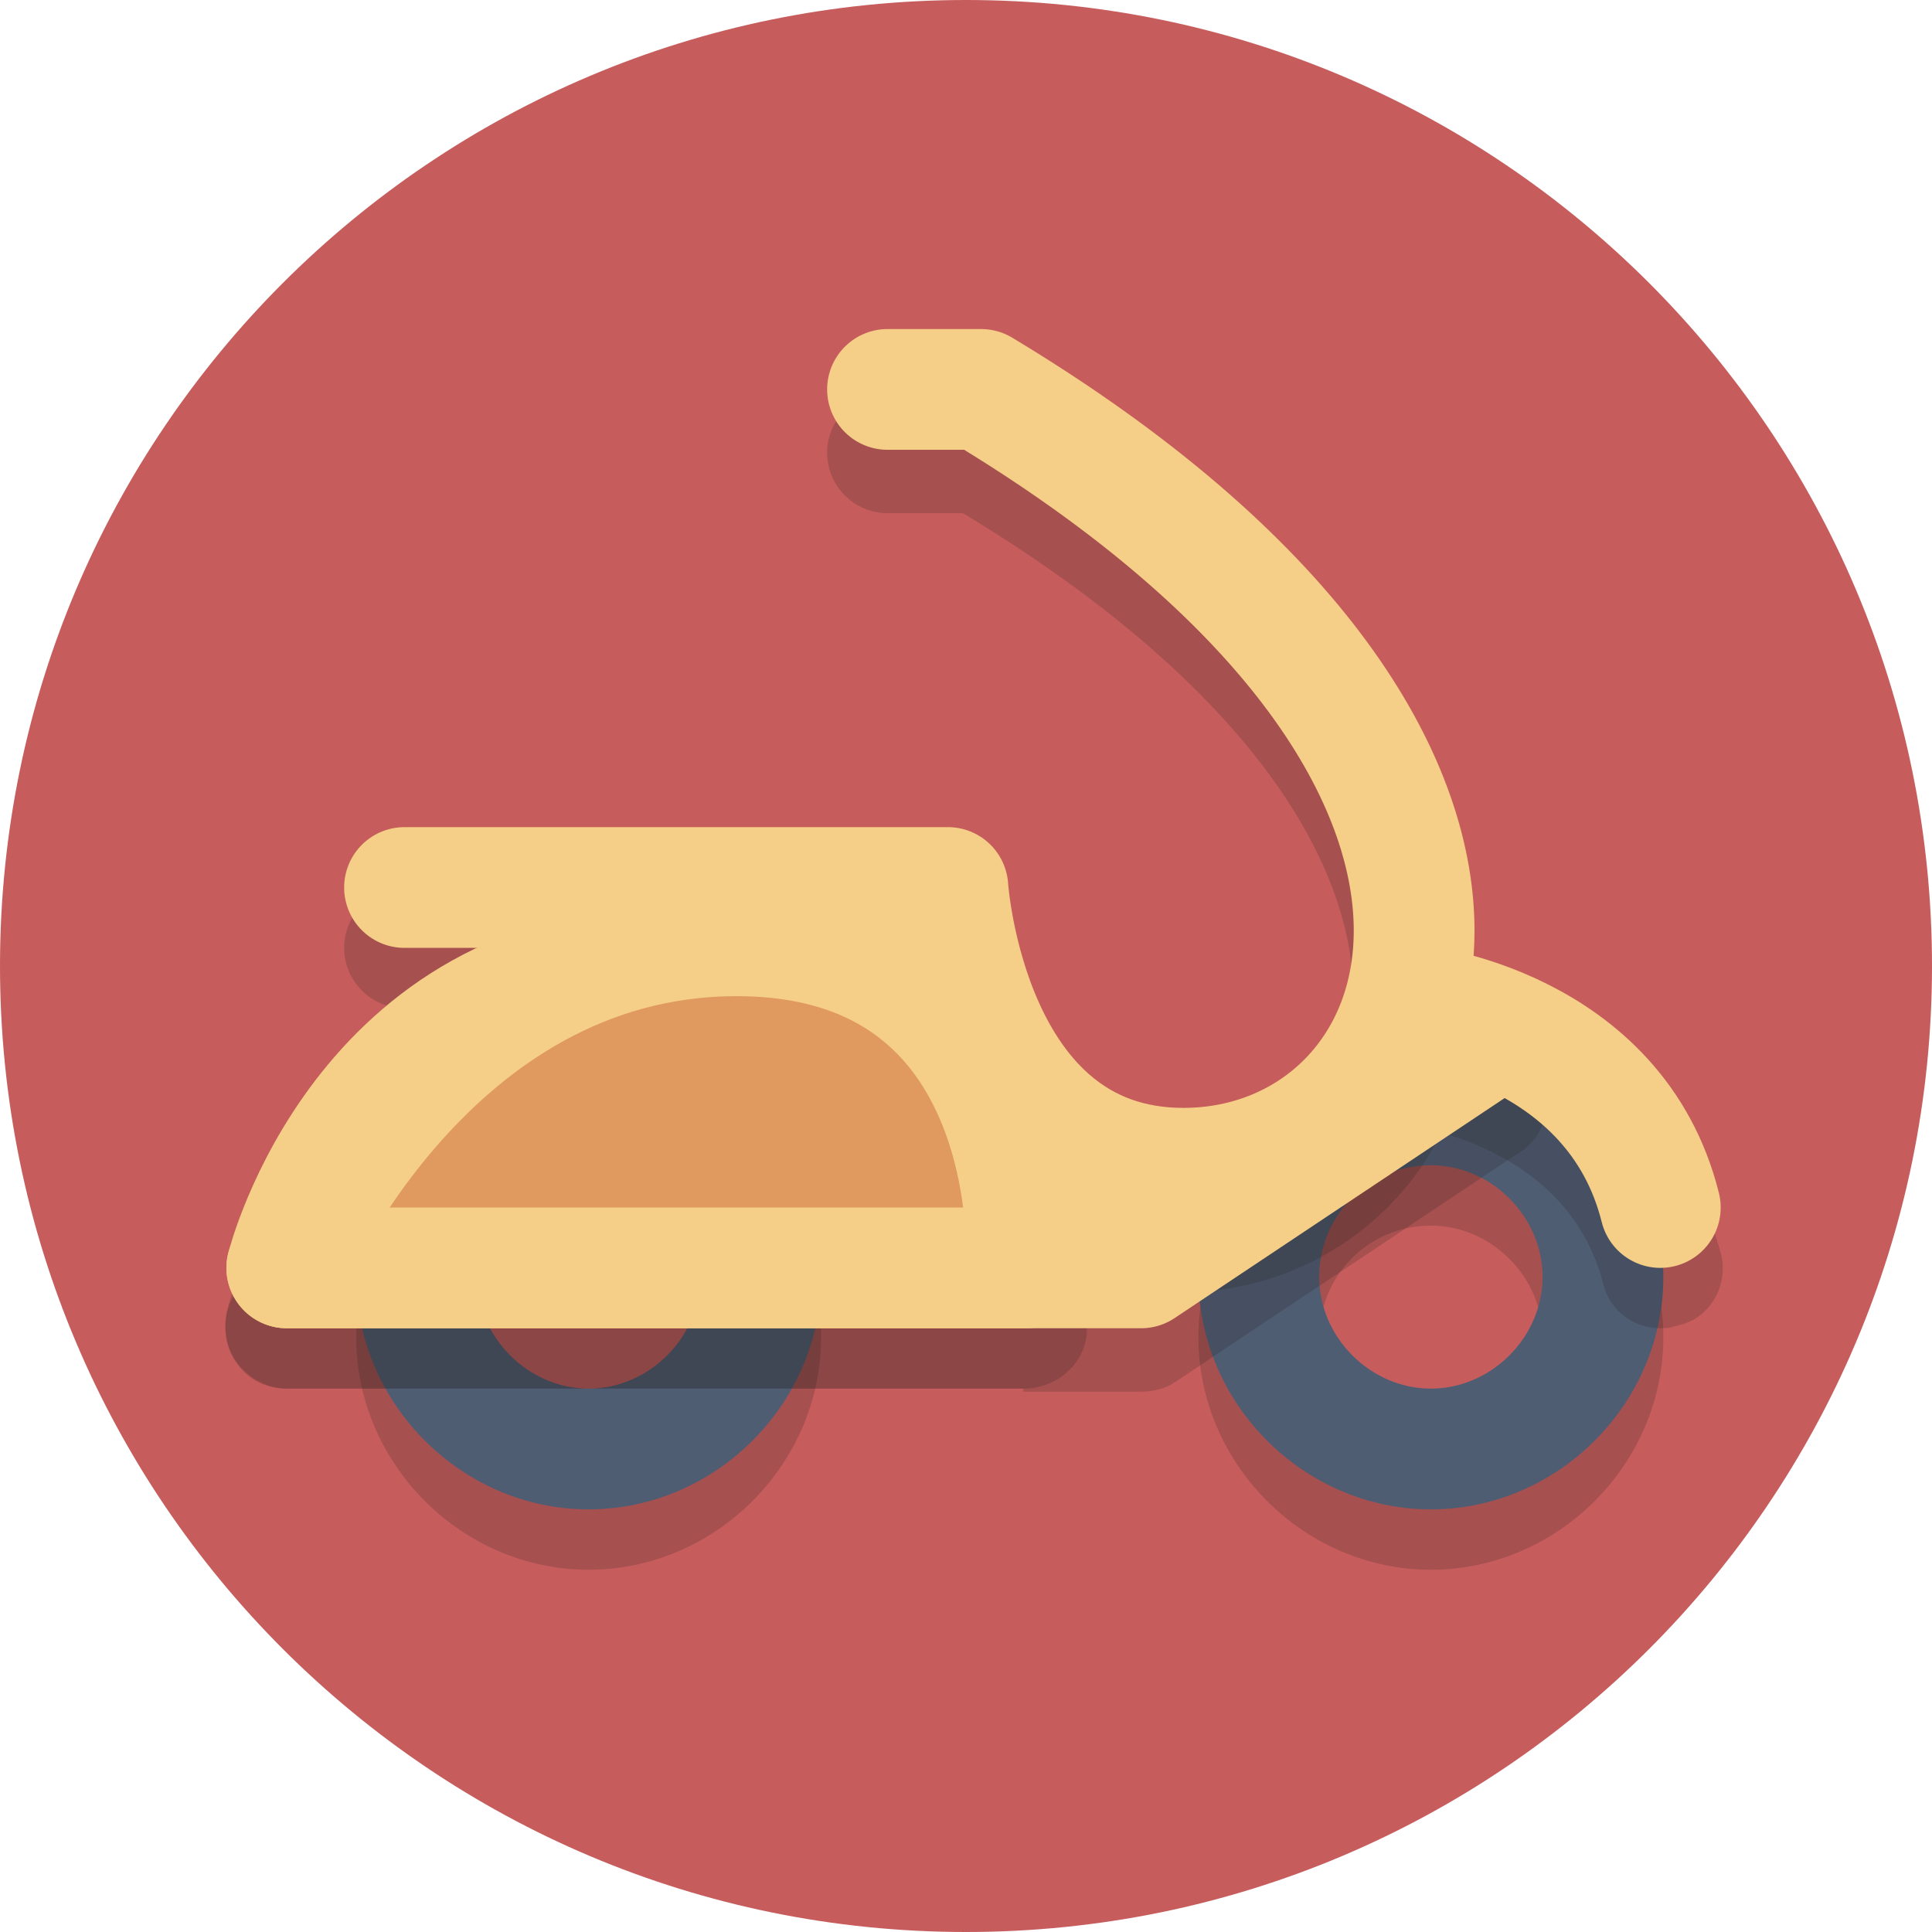
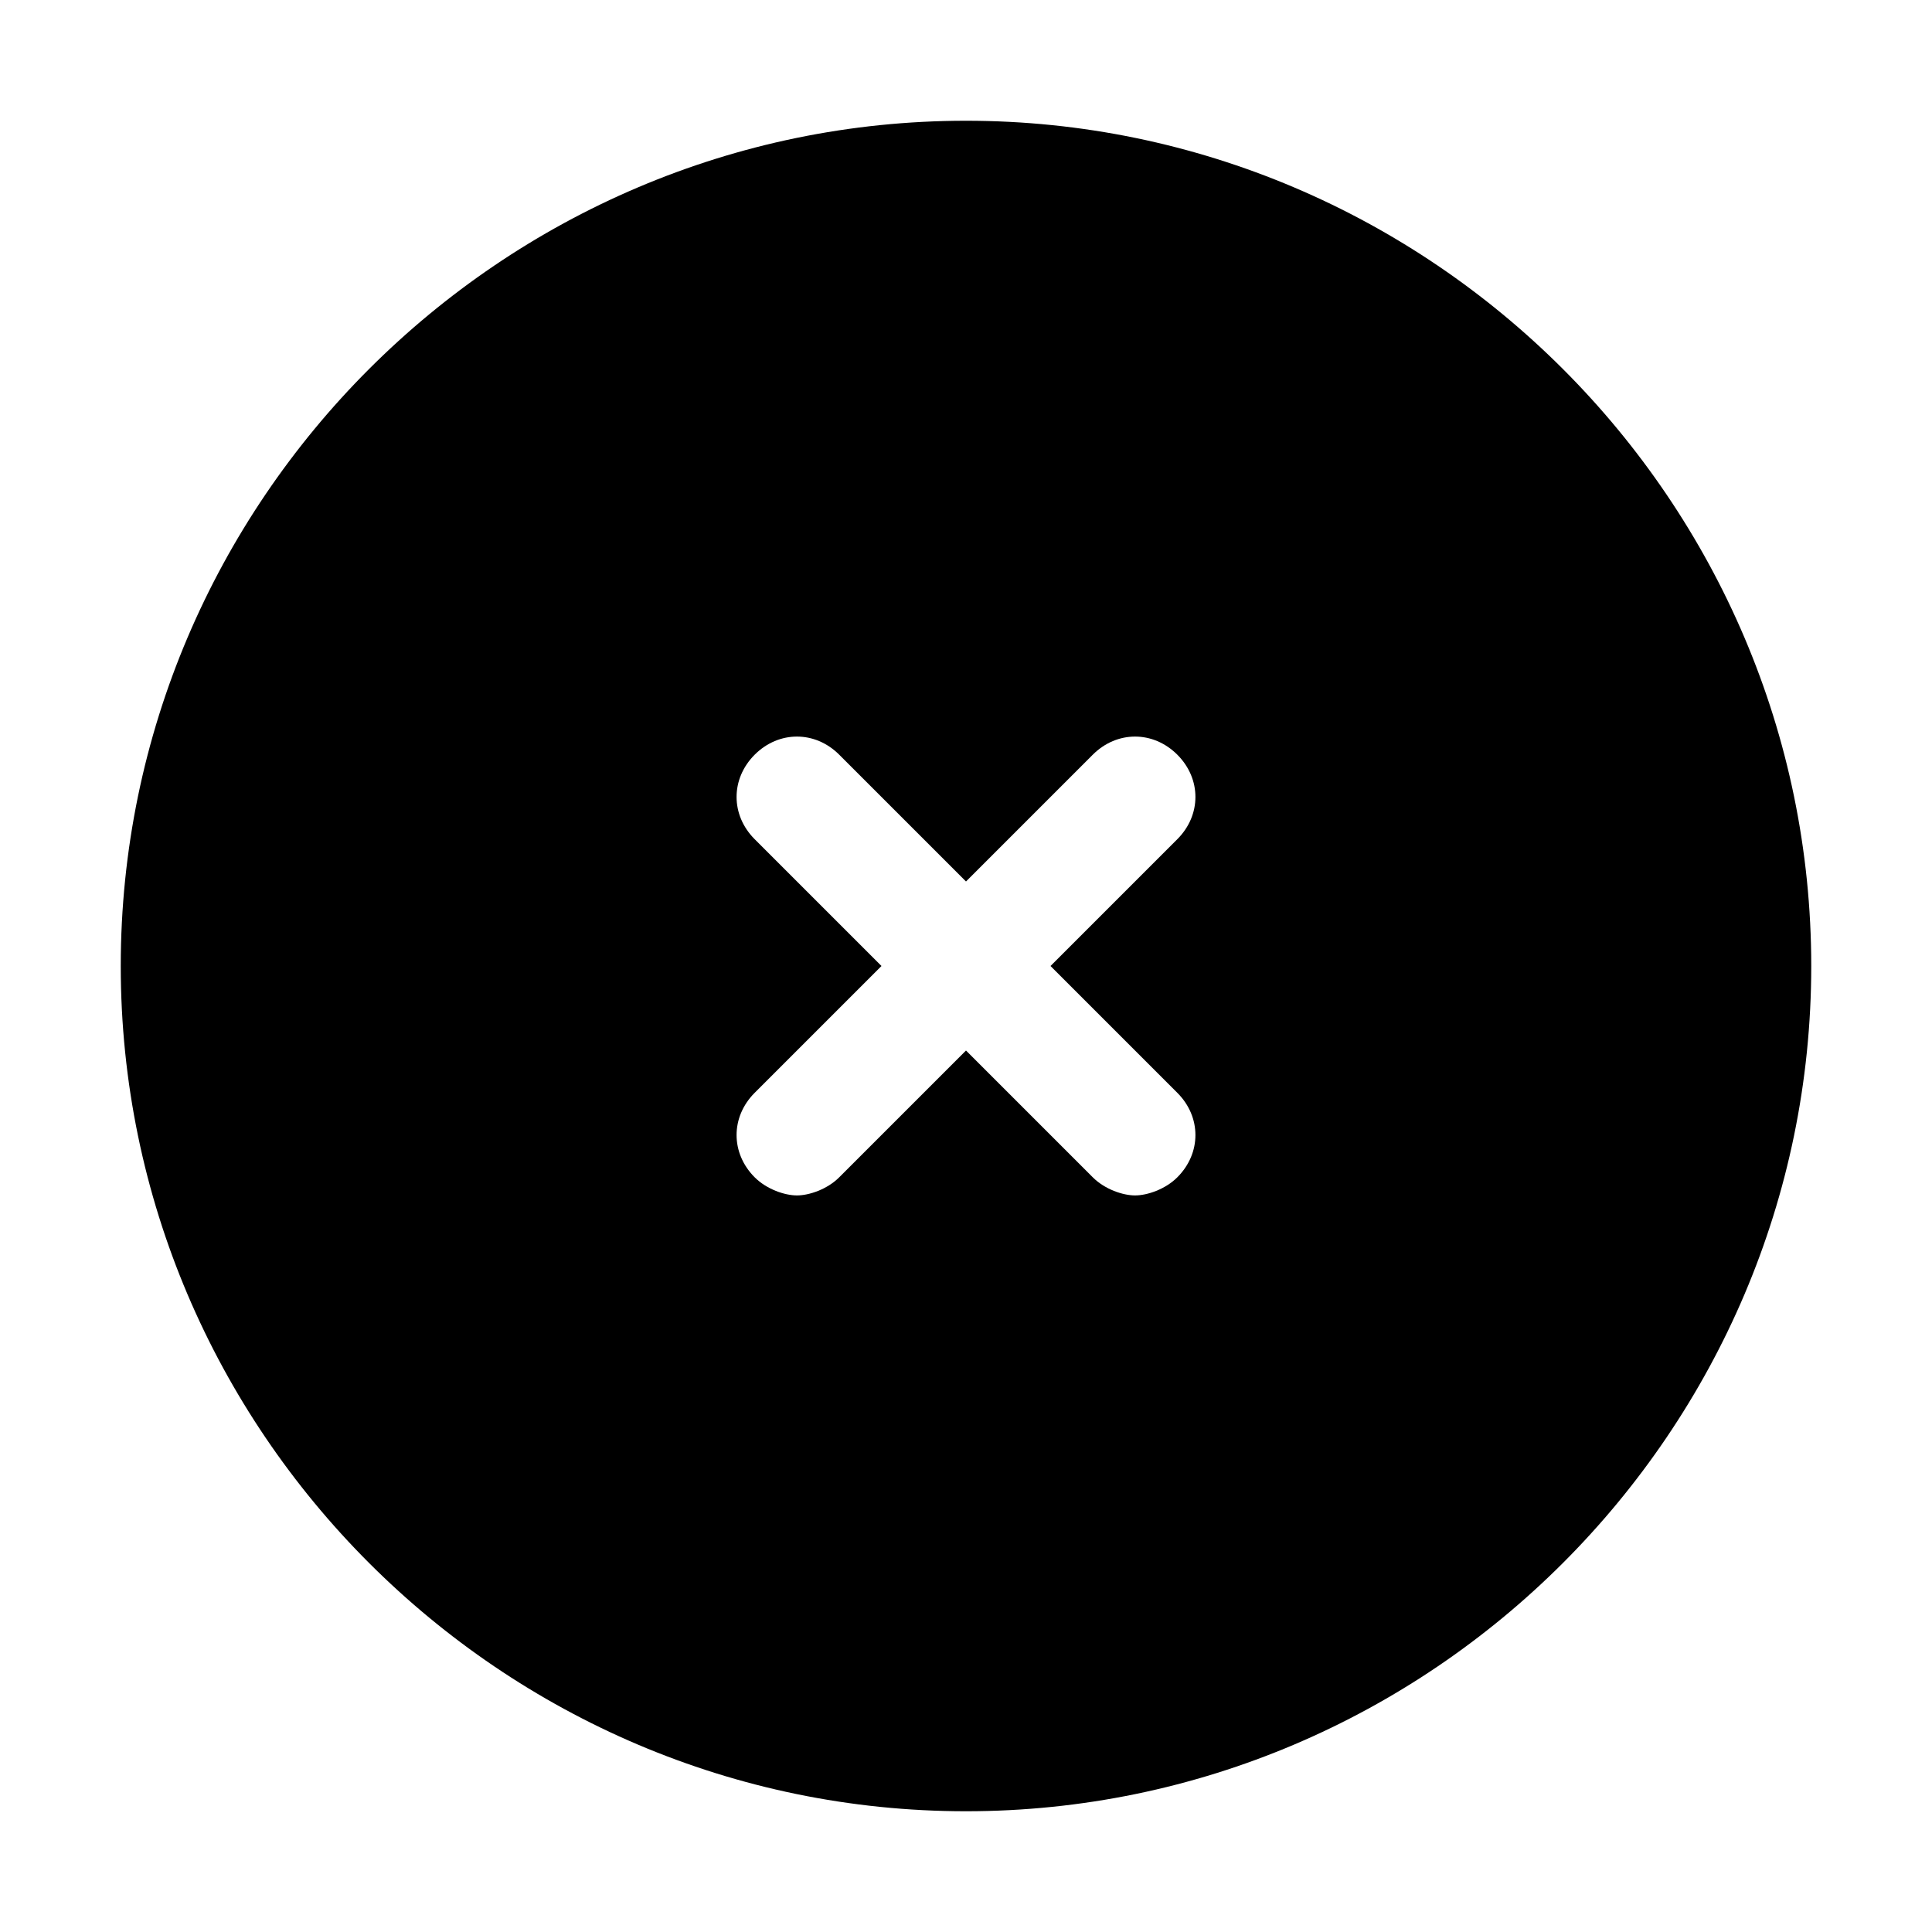
- <svg xmlns="http://www.w3.org/2000/svg" version="1.1" id="Layer_1" viewBox="0 0 64 64" xml:space="preserve">
-   <style type="text/css">
- 	.st0{display:none;fill:#2B3544;}
- 	.st1{fill:#C75C5C;}
- 	.st2{opacity:0.2;fill:#231F20;}
- 	.st3{fill:#4F5D73;}
- 	.st4{opacity:0.2;}
- 	.st5{fill:#231F20;}
- 	.st6{fill:#E0995E;stroke:#F5CF87;stroke-width:4;stroke-linecap:round;stroke-linejoin:round;stroke-miterlimit:10;}
- 	.st7{fill:none;stroke:#F5CF87;stroke-width:4;stroke-linecap:round;stroke-linejoin:round;stroke-miterlimit:10;}
- </style>
-   <rect x="-223" y="-1345" class="st0" width="608" height="1984" />
-   <circle class="st1" cx="32" cy="32" r="32" />
-   <g>
-     <path class="st2" d="M19.5,40.6c2,0,3.7,1.7,3.7,3.7S21.5,48,19.5,48s-3.7-1.7-3.7-3.7S17.5,40.6,19.5,40.6 M19.5,36.6   c-4.3,0-7.7,3.5-7.7,7.7s3.5,7.7,7.7,7.7s7.7-3.5,7.7-7.7S23.8,36.6,19.5,36.6L19.5,36.6z" />
-     <path class="st2" d="M47.4,40.6c2,0,3.7,1.7,3.7,3.7S49.4,48,47.4,48s-3.7-1.7-3.7-3.7S45.3,40.6,47.4,40.6 M47.4,36.6   c-4.3,0-7.7,3.5-7.7,7.7s3.5,7.7,7.7,7.7s7.7-3.5,7.7-7.7S51.6,36.6,47.4,36.6L47.4,36.6z" />
-     <g>
-       <path class="st3" d="M19.5,38.6c2,0,3.7,1.7,3.7,3.7S21.5,46,19.5,46s-3.7-1.7-3.7-3.7S17.5,38.6,19.5,38.6 M19.5,34.6    c-4.3,0-7.7,3.5-7.7,7.7s3.5,7.7,7.7,7.7s7.7-3.5,7.7-7.7S23.8,34.6,19.5,34.6L19.5,34.6z" />
-     </g>
-     <g>
-       <path class="st3" d="M47.4,38.6c2,0,3.7,1.7,3.7,3.7S49.4,46,47.4,46s-3.7-1.7-3.7-3.7S45.3,38.6,47.4,38.6 M47.4,34.6    c-4.3,0-7.7,3.5-7.7,7.7s3.5,7.7,7.7,7.7s7.7-3.5,7.7-7.7S51.6,34.6,47.4,34.6L47.4,34.6z" />
-     </g>
-     <g class="st4">
-       <path class="st5" d="M46.9,35.3c0,0,6.6,0.7,8.1,6.7" />
-       <path class="st5" d="M55,44c-0.9,0-1.7-0.6-1.9-1.5c-1.2-4.6-6.4-5.2-6.4-5.2c-1.1-0.1-1.9-1.1-1.8-2.2c0.1-1.1,1.1-1.9,2.2-1.8    c0.3,0,7.9,0.9,9.9,8.2c0.3,1.1-0.4,2.2-1.4,2.4C55.3,44,55.2,44,55,44z" />
-     </g>
-     <g class="st4">
-       <path class="st5" d="M39.2,42.8c-7.1,0-9.5-7.3-9.8-11.2c-0.1-1.1,0.8-2.1,1.9-2.1c1.1-0.1,2.1,0.8,2.1,1.9l0,0    c0,0.3,0.6,7.5,5.8,7.5c2.6,0,4.7-1.6,5.4-4.1C45.7,30.5,43,23.7,31.9,17h-2.5c-1.1,0-2-0.9-2-2s0.9-2,2-2h3.1    c0.4,0,0.7,0.1,1,0.3C50.3,23.3,49.2,33,48.4,35.8C47.3,39.9,43.5,42.8,39.2,42.8z" />
-     </g>
-     <g class="st4">
-       <path class="st5" d="M33.9,44c0,0-1.3-10-11.6-10S9.5,44,9.5,44h28.3l11.4-7.6" />
-       <path class="st5" d="M33.9,46C33.9,46,33.9,46,33.9,46H9.5c-0.6,0-1.2-0.3-1.6-0.8c-0.4-0.5-0.5-1.1-0.4-1.7    c1-4,5.4-11.5,14.8-11.5c8.3,0,12,5.8,13.2,10h1.7l10.9-7.2c0.9-0.6,2.2-0.4,2.8,0.6c0.6,0.9,0.4,2.2-0.6,2.8l-11.4,7.6    c-0.3,0.2-0.7,0.3-1.1,0.3H33.9C33.9,46,33.9,46,33.9,46z M12.5,42h18.8c-1-2.4-3.4-6-9-6C16.8,36,13.9,39.5,12.5,42z" />
-     </g>
-     <g class="st4">
-       <path class="st5" d="M9.5,44c0,0,4.6-11,14.9-11s9.6,11,9.6,11H9.5z" />
-       <path class="st5" d="M33.9,46H9.5c-0.7,0-1.3-0.3-1.7-0.9c-0.4-0.6-0.4-1.3-0.2-1.9C7.9,42.7,12.9,31,24.4,31    c3.5,0,6.3,1.1,8.3,3.3c3.6,3.8,3.3,9.6,3.3,9.9C35.9,45.2,35,46,33.9,46z M12.9,42h18.9c-0.2-1.5-0.7-3.5-2.1-5    c-1.3-1.3-3-2-5.4-2C18.6,35,14.8,39.1,12.9,42z" />
-     </g>
-     <g class="st4">
-       <path class="st5" d="M31.4,33.4h-18c-1.1,0-2-0.9-2-2s0.9-2,2-2h18c1.1,0,2,0.9,2,2S32.5,33.4,31.4,33.4z" />
-     </g>
-     <path class="st6" d="M46.9,33.3c0,0,6.6,0.7,8.1,6.7" />
-     <path class="st6" d="M33.9,42c0,0-1.3-10-11.6-10S9.5,42,9.5,42h28.3l11.4-7.6" />
-     <path class="st6" d="M9.5,42c0,0,4.6-11,14.9-11s9.6,11,9.6,11H9.5z" />
-     <path class="st7" d="M13.4,29.4h18c0,0,0.6,9.3,7.8,9.3c8.7,0,13.9-13.4-6.7-25.8h-3.1" />
+ <svg xmlns="http://www.w3.org/2000/svg" fill="#000000" height="200px" width="200px" version="1.1" id="Icons" viewBox="0 0 32 32" xml:space="preserve">
+   <g id="SVGRepo_bgCarrier" stroke-width="0" />
+   <g id="SVGRepo_tracerCarrier" stroke-linecap="round" stroke-linejoin="round" />
+   <g id="SVGRepo_iconCarrier">
+     <path d="M16,2C8.3,2,2,8.3,2,16s6.3,14,14,14s14-6.3,14-14S23.7,2,16,2z M19.5,18.1c0.4,0.4,0.4,1,0,1.4c-0.2,0.2-0.5,0.3-0.7,0.3 s-0.5-0.1-0.7-0.3L16,17.4l-2.1,2.1c-0.2,0.2-0.5,0.3-0.7,0.3s-0.5-0.1-0.7-0.3c-0.4-0.4-0.4-1,0-1.4l2.1-2.1l-2.1-2.1 c-0.4-0.4-0.4-1,0-1.4s1-0.4,1.4,0l2.1,2.1l2.1-2.1c0.4-0.4,1-0.4,1.4,0s0.4,1,0,1.4L17.4,16L19.5,18.1z" />
  </g>
</svg>
